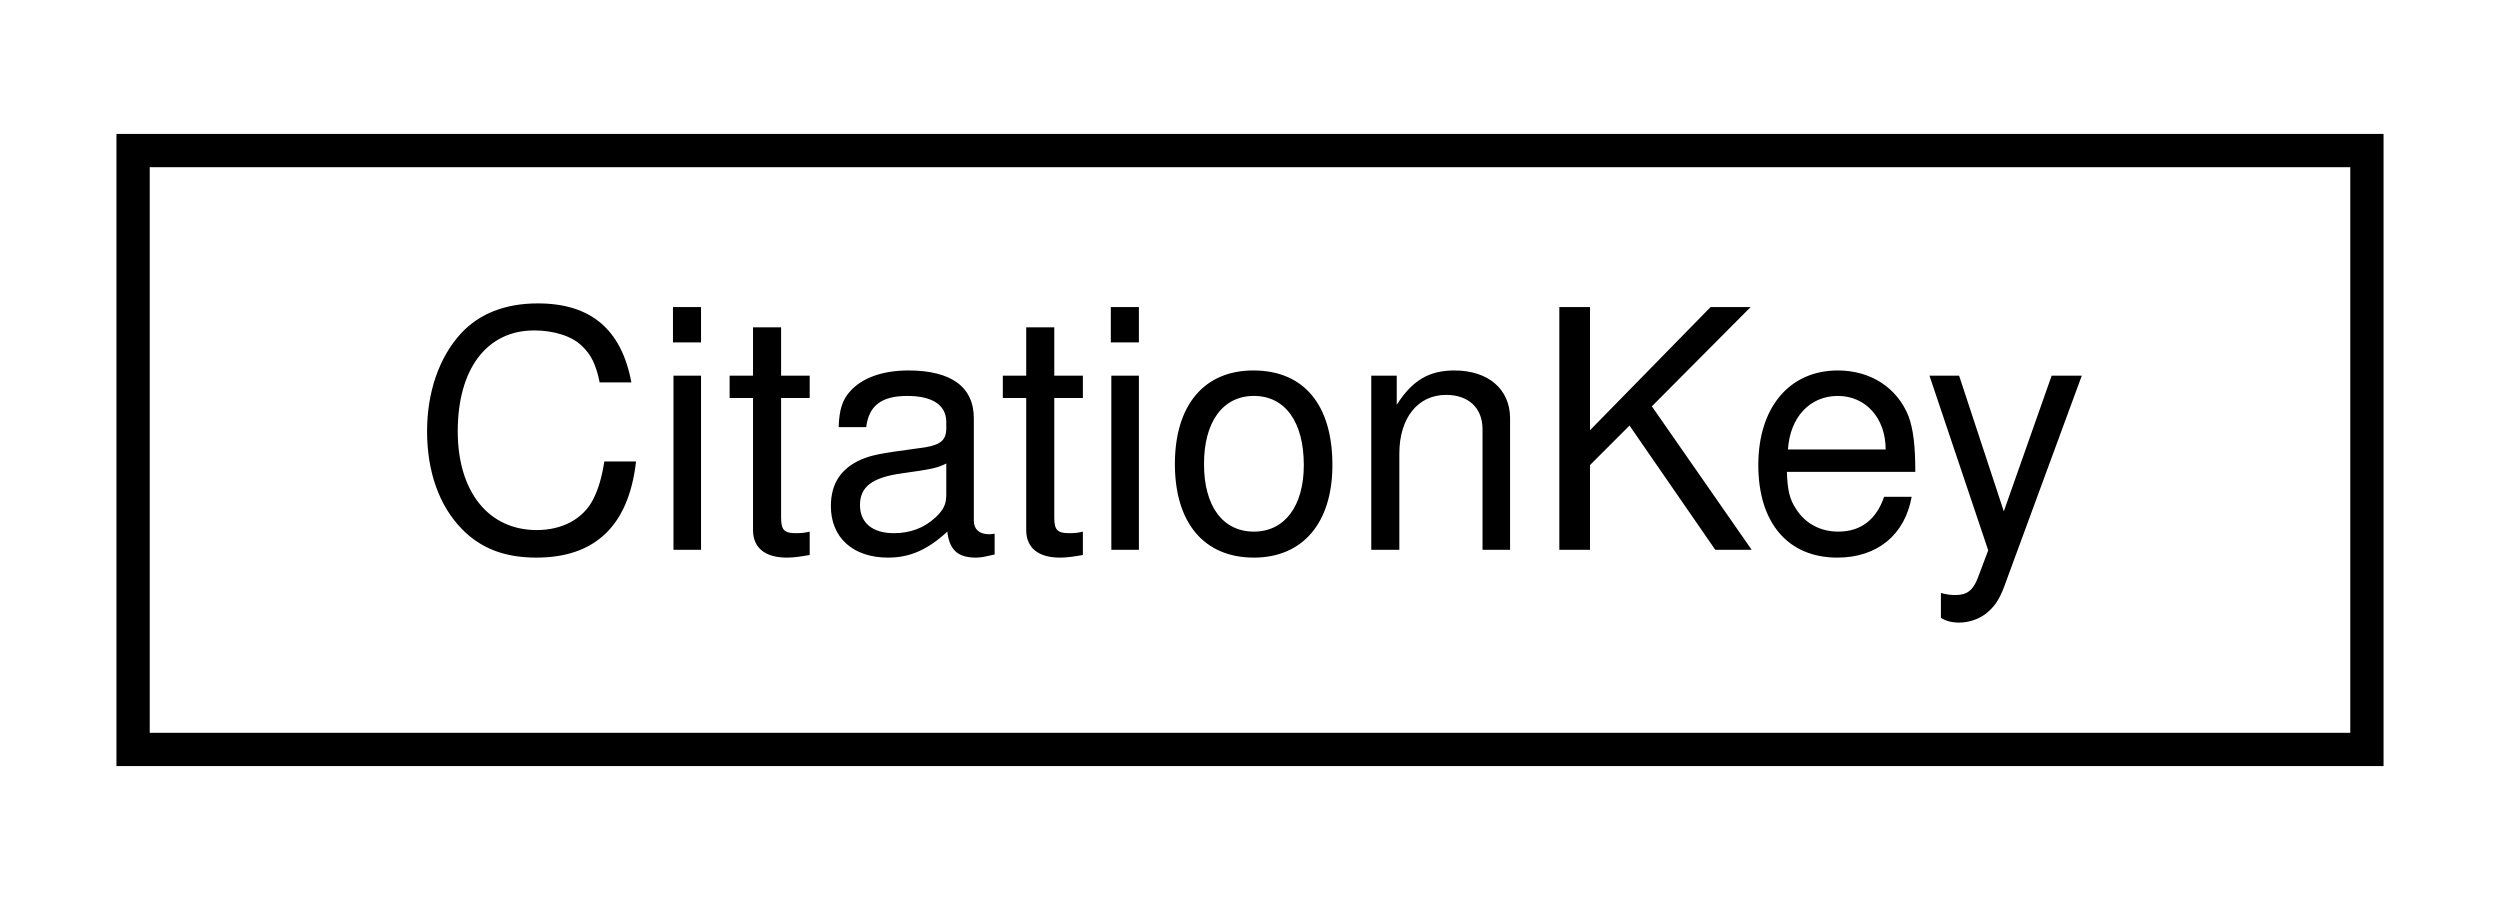
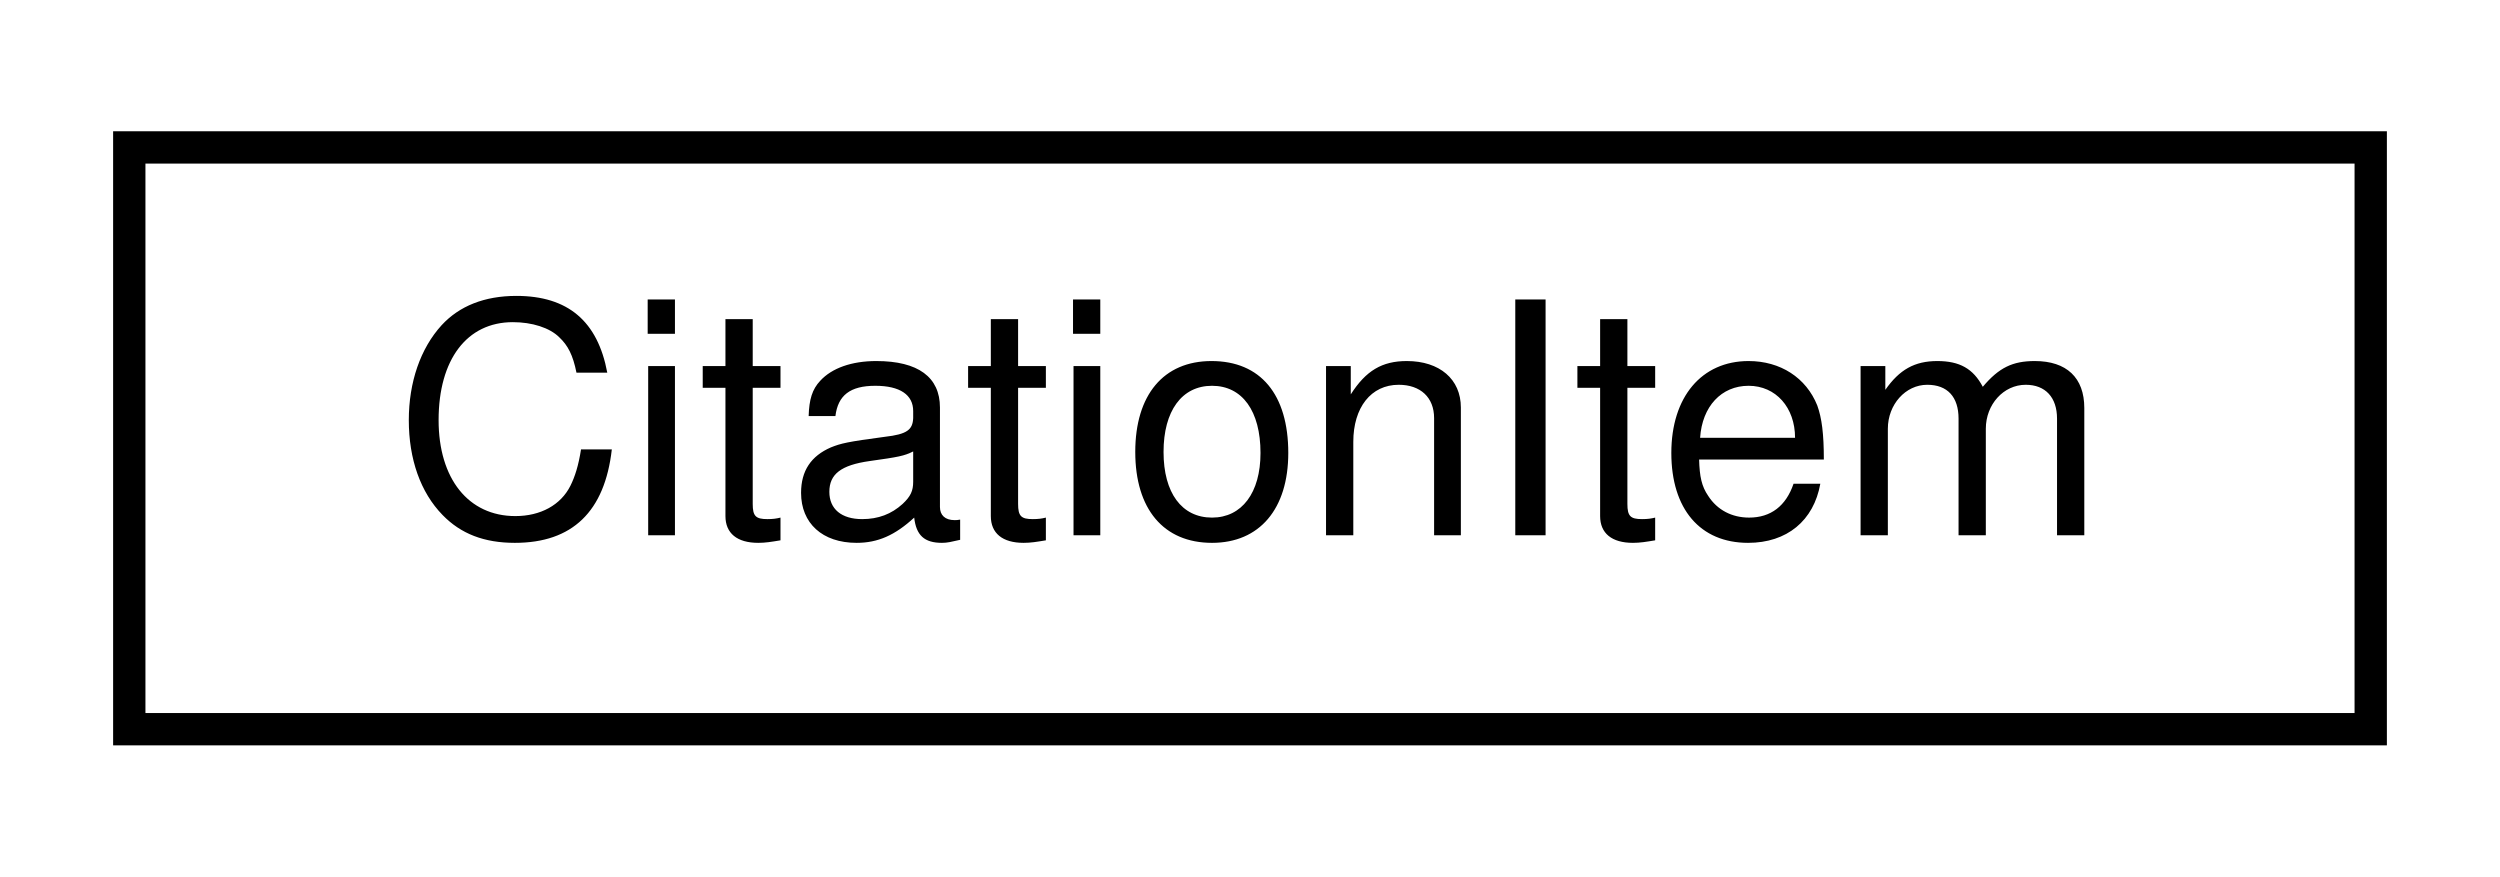
- <svg xmlns="http://www.w3.org/2000/svg" xmlns:xlink="http://www.w3.org/1999/xlink" width="75pt" height="27pt" viewBox="0.00 0.00 75.14 27.00">
+ <svg xmlns="http://www.w3.org/2000/svg" xmlns:xlink="http://www.w3.org/1999/xlink" width="77pt" height="27pt" viewBox="0.00 0.00 77.35 27.00">
  <g id="graph0" class="graph" transform="scale(1 1) rotate(0) translate(4 23)">
    <g id="node1" class="node">
      <g id="a_node1">
-         <a xlink:href="d0/dfc/struct_citation_key.html" target="_top" xlink:title=" ">
-           <polygon fill="none" stroke="black" points="0,-0.5 0,-18.5 67.14,-18.5 67.14,-0.5 0,-0.5" />
-           <text text-anchor="middle" x="33.57" y="-6.5" font-family="Helvetica,sans-Serif" font-size="10.00">CitationKey</text>
+         <a xlink:href="dc/d0f/class_citation_item.html" target="_top" xlink:title=" ">
+           <polygon fill="none" stroke="black" points="0,-0.5 0,-18.5 69.35,-18.5 69.35,-0.5 0,-0.5" />
+           <text text-anchor="middle" x="34.68" y="-6.5" font-family="Helvetica,sans-Serif" font-size="10.00">CitationItem</text>
        </a>
      </g>
    </g>
  </g>
</svg>
